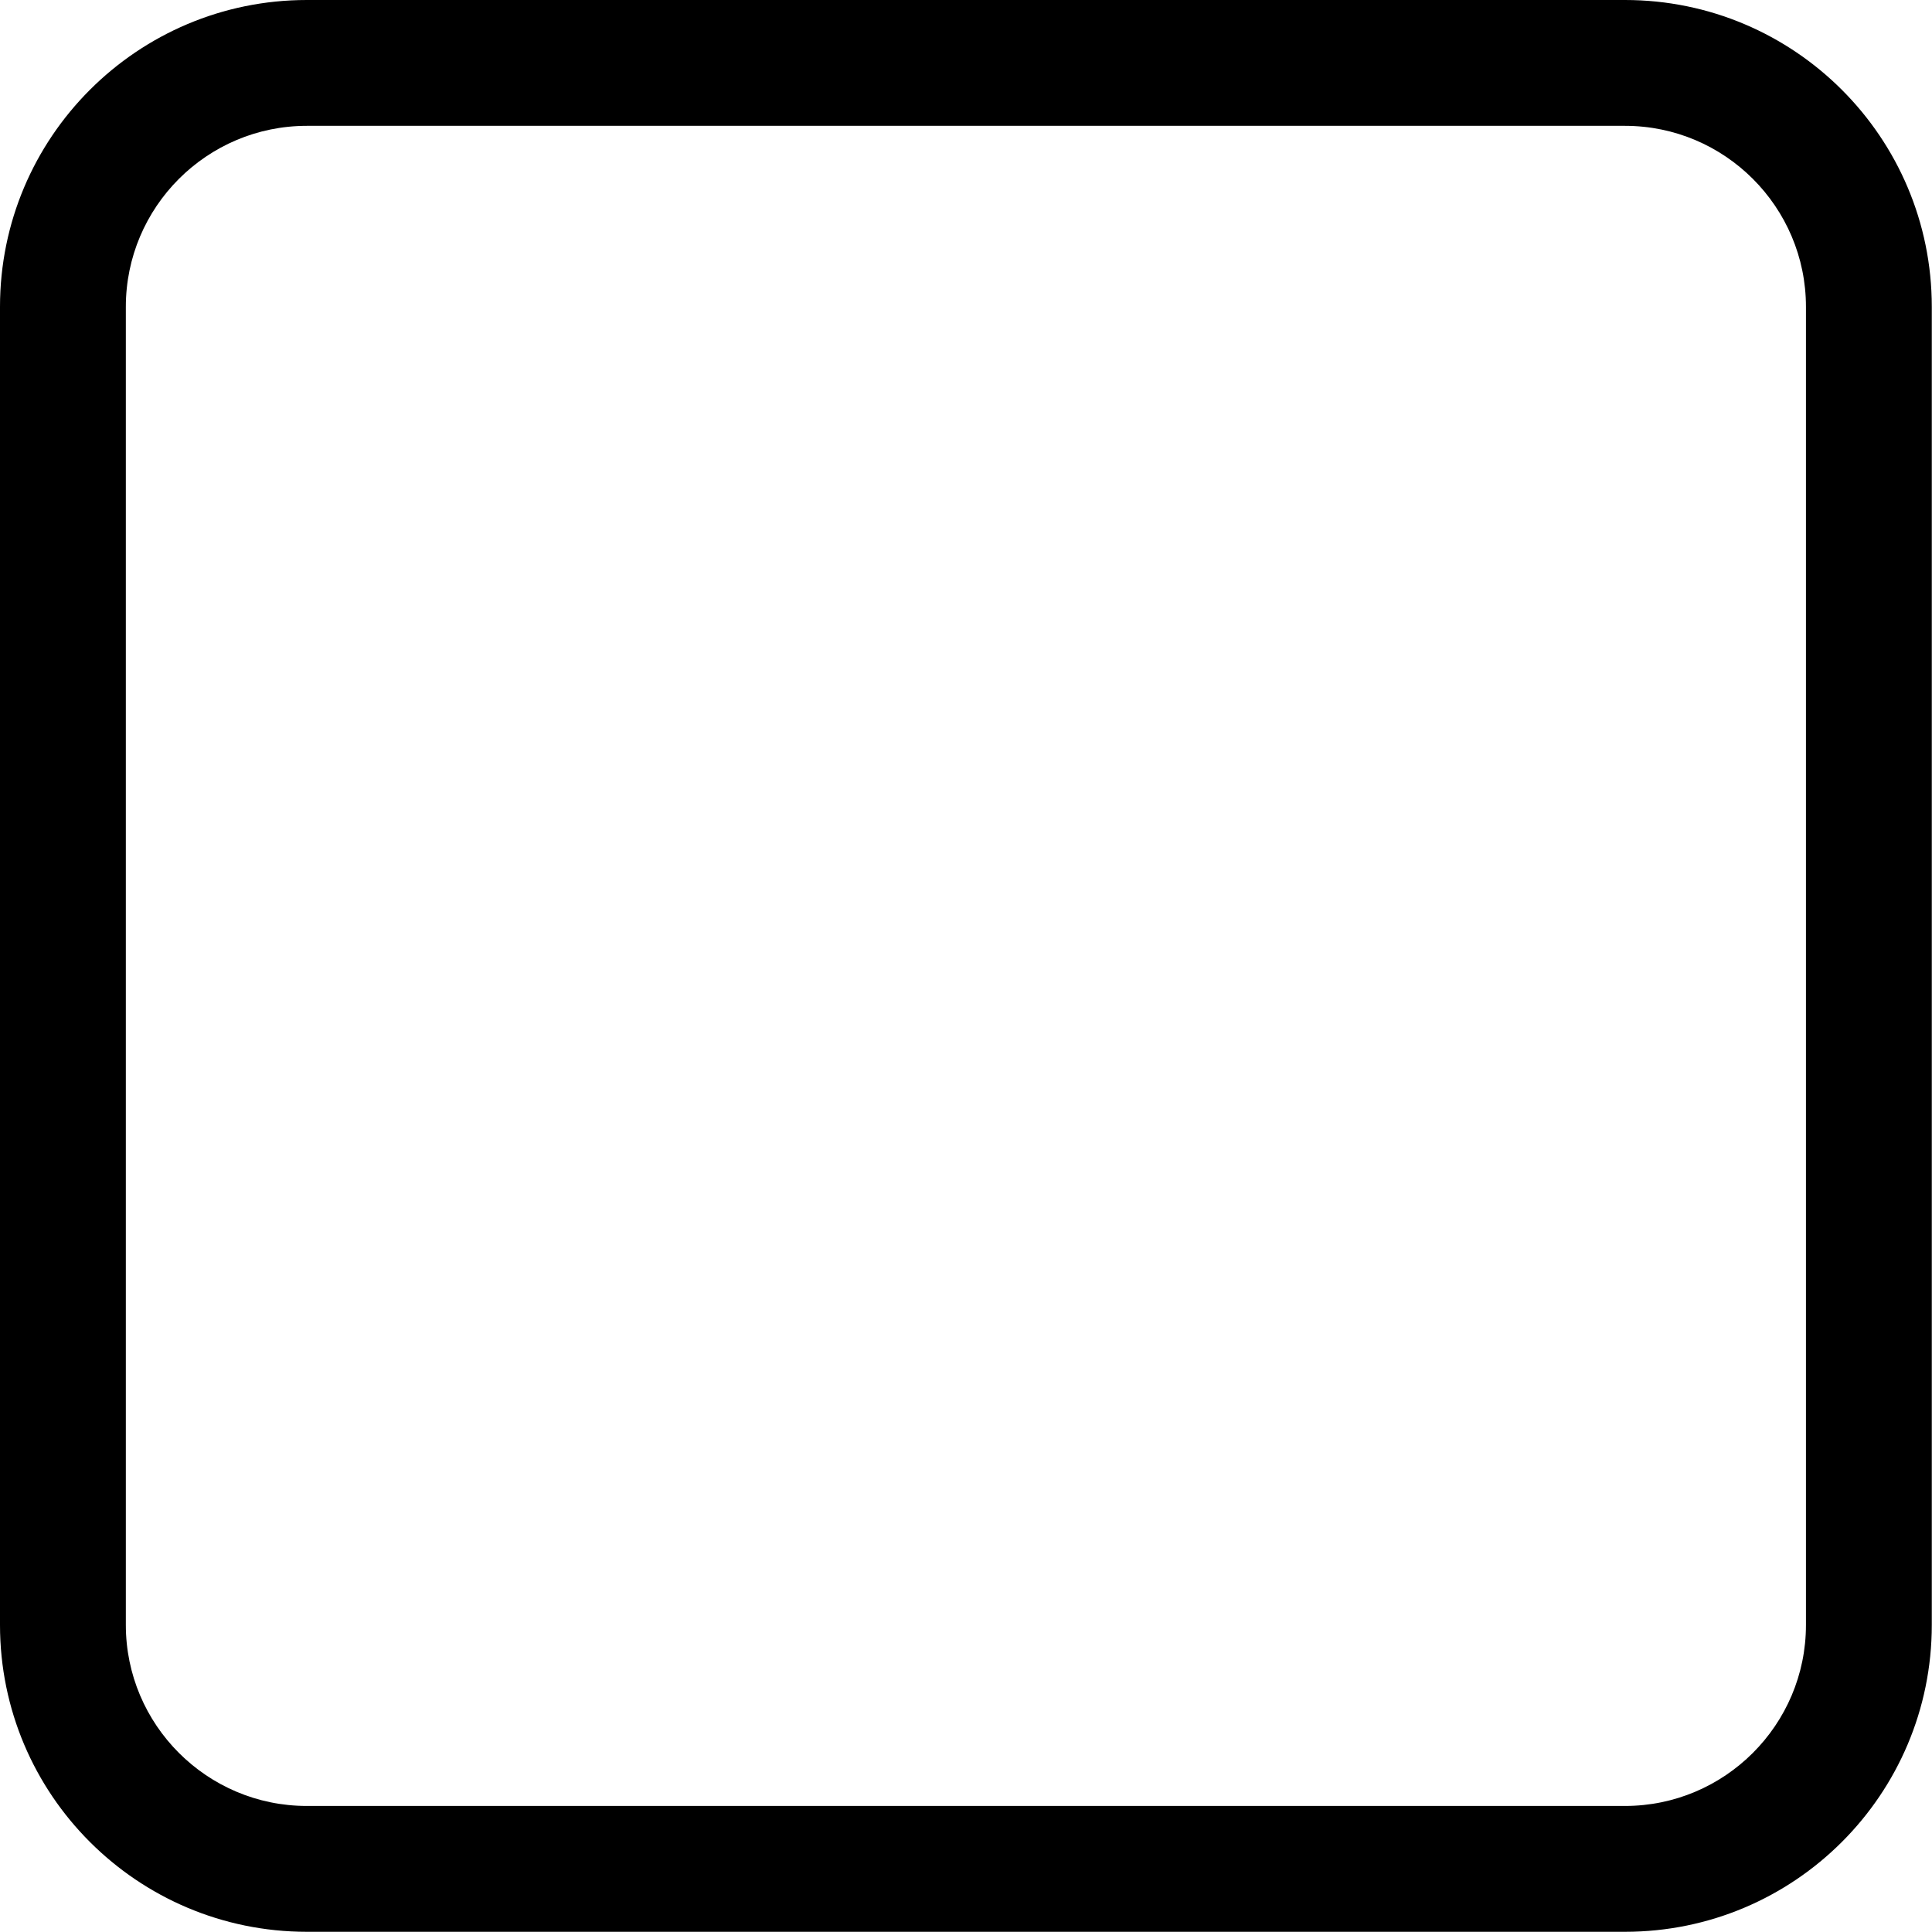
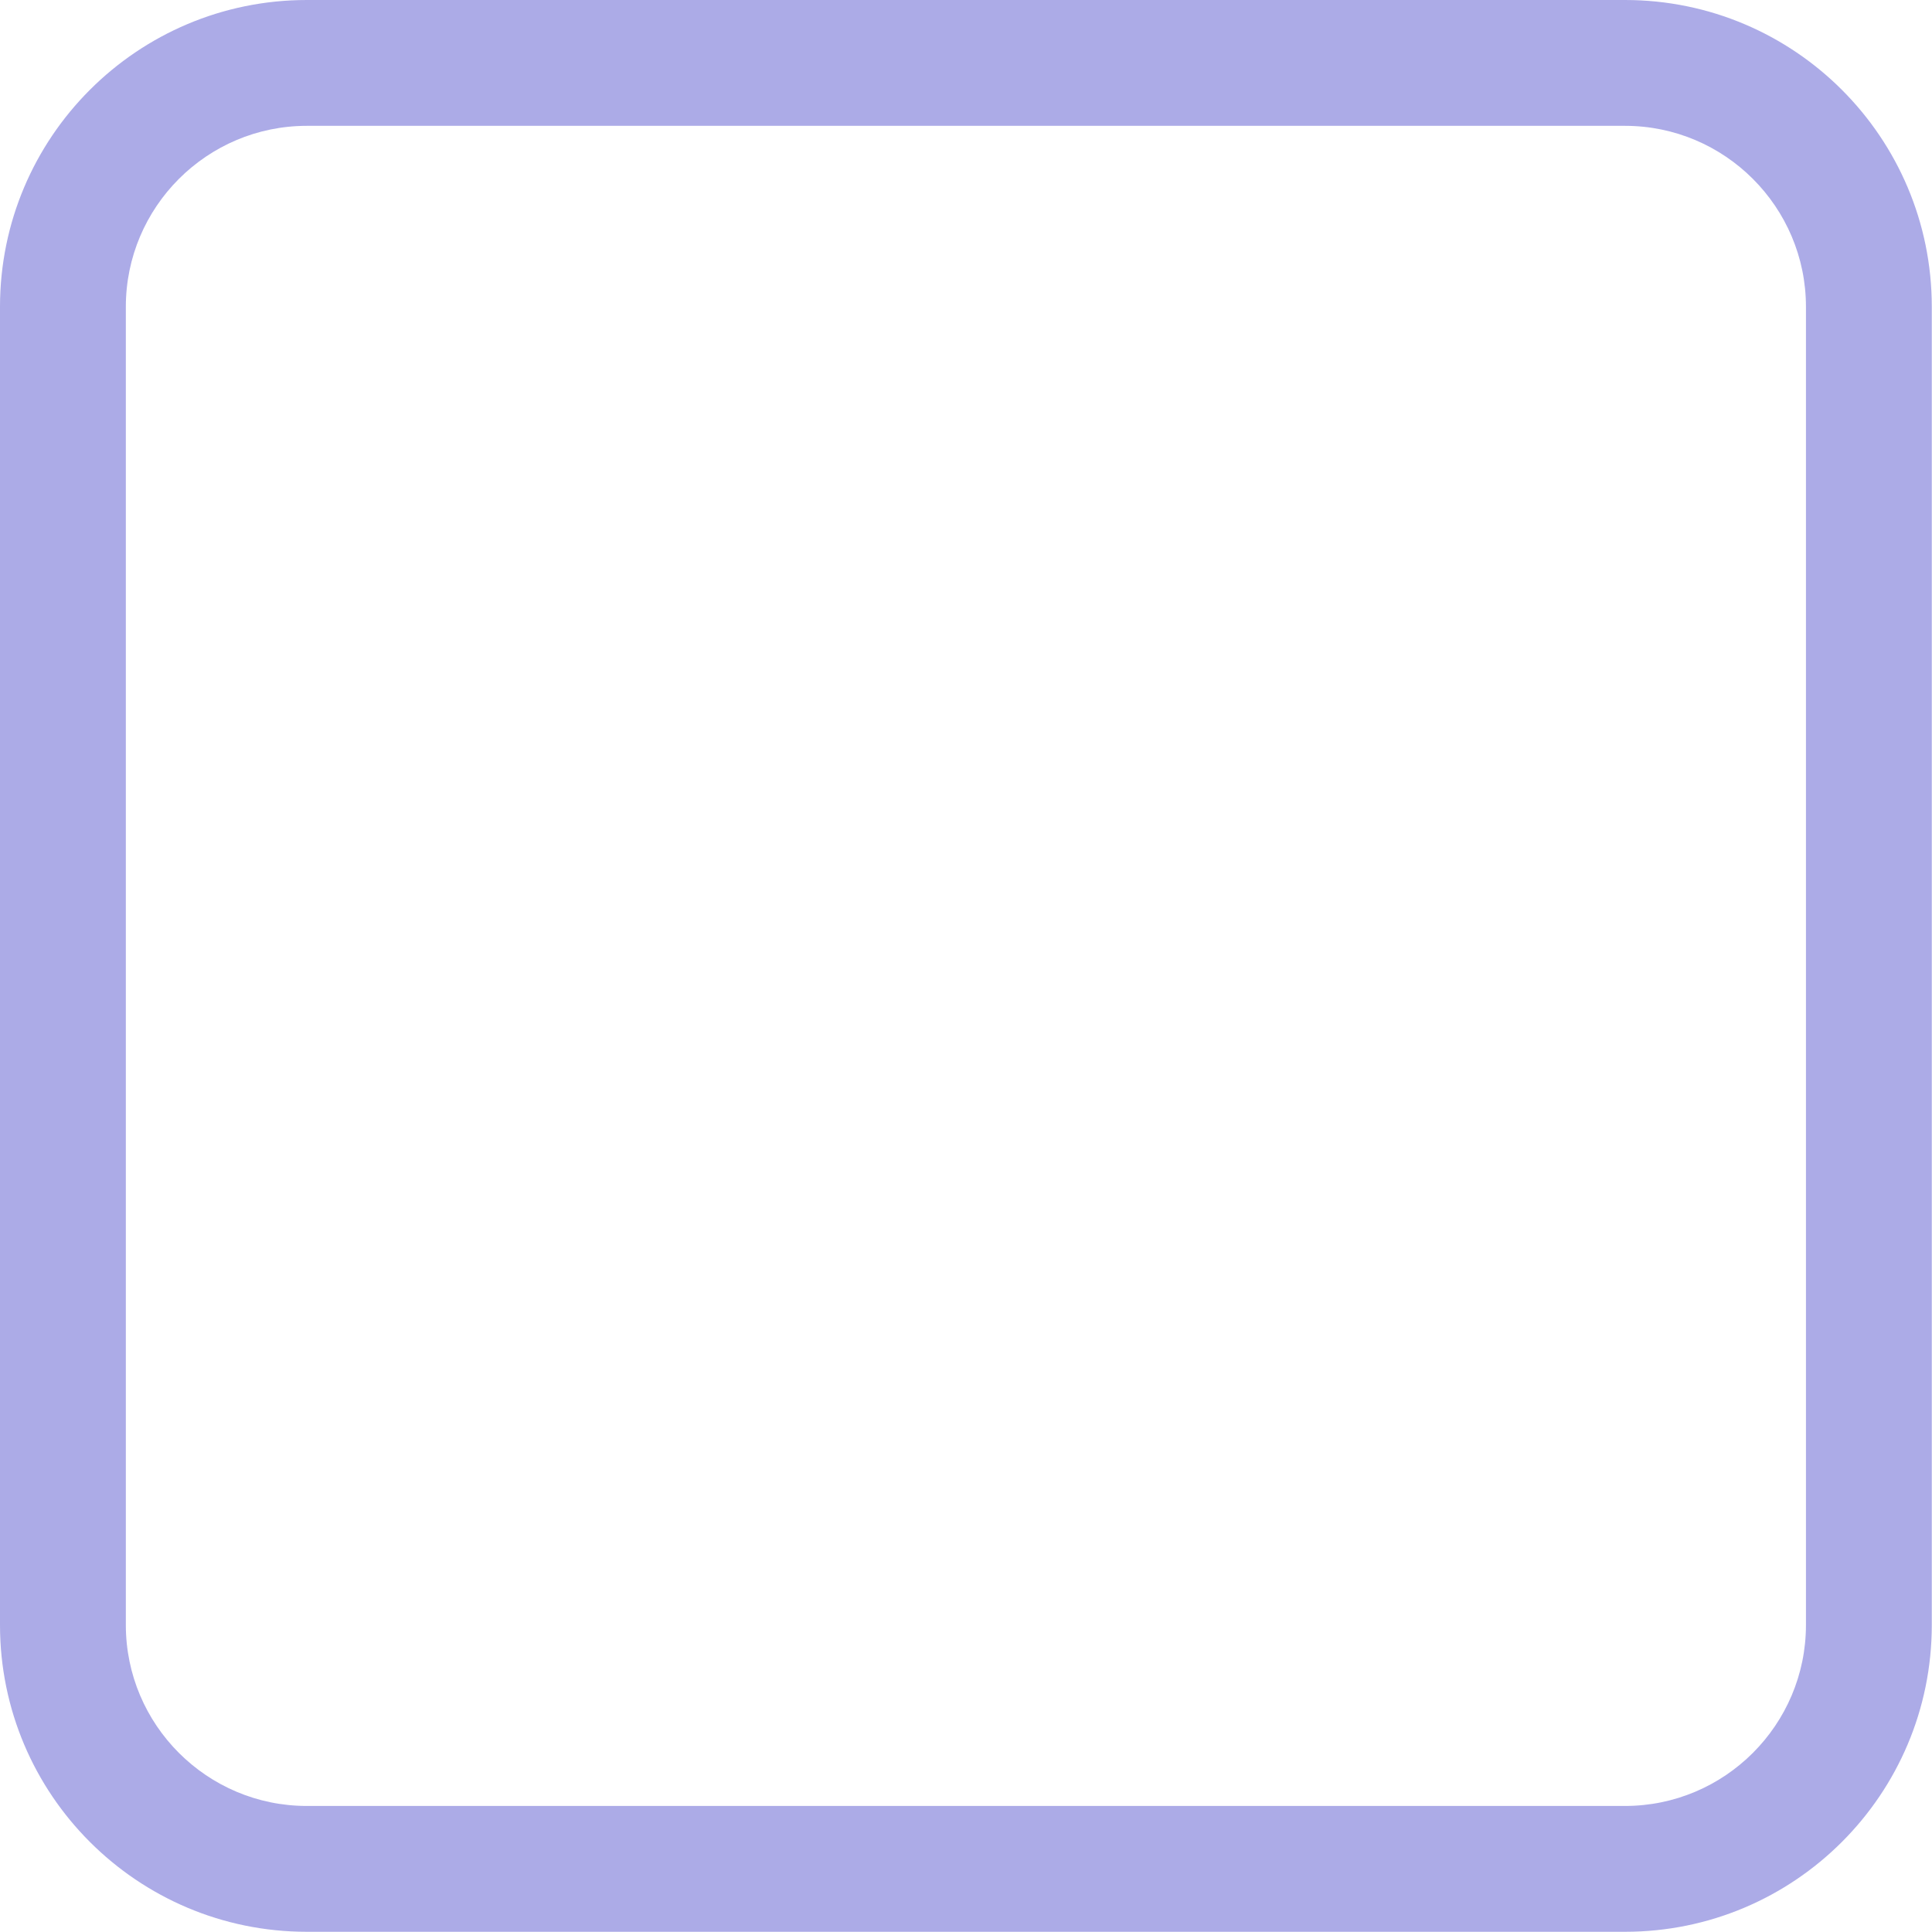
<svg xmlns="http://www.w3.org/2000/svg" id="_layer_2" data-name="layer 2" viewBox="0 0 92.12 92.12" width="current" height="current">
  <defs>
    <style>
      .cls-2 {
-         fill: current;
+         fill: #acabe7;
        stroke-width: 0px;
      }
    </style>
  </defs>
  <g id="Layer_1" data-name="Layer 1">
    <path class="cls-2" d="m77.48,6c4.76,0,8.63,3.87,8.63,8.63v62.85c0,4.76-3.87,8.63-8.63,8.63H14.63c-4.76,0-8.63-3.87-8.63-8.63V14.63c0-4.76,3.87-8.63,8.63-8.63h62.85m0-6H14.63C6.55,0,0,6.55,0,14.63v62.85c0,8.08,6.55,14.63,14.63,14.63h62.85c8.08,0,14.63-6.55,14.63-14.63V14.63c0-8.08-6.55-14.63-14.63-14.63h0Z" />
  </g>
</svg>
